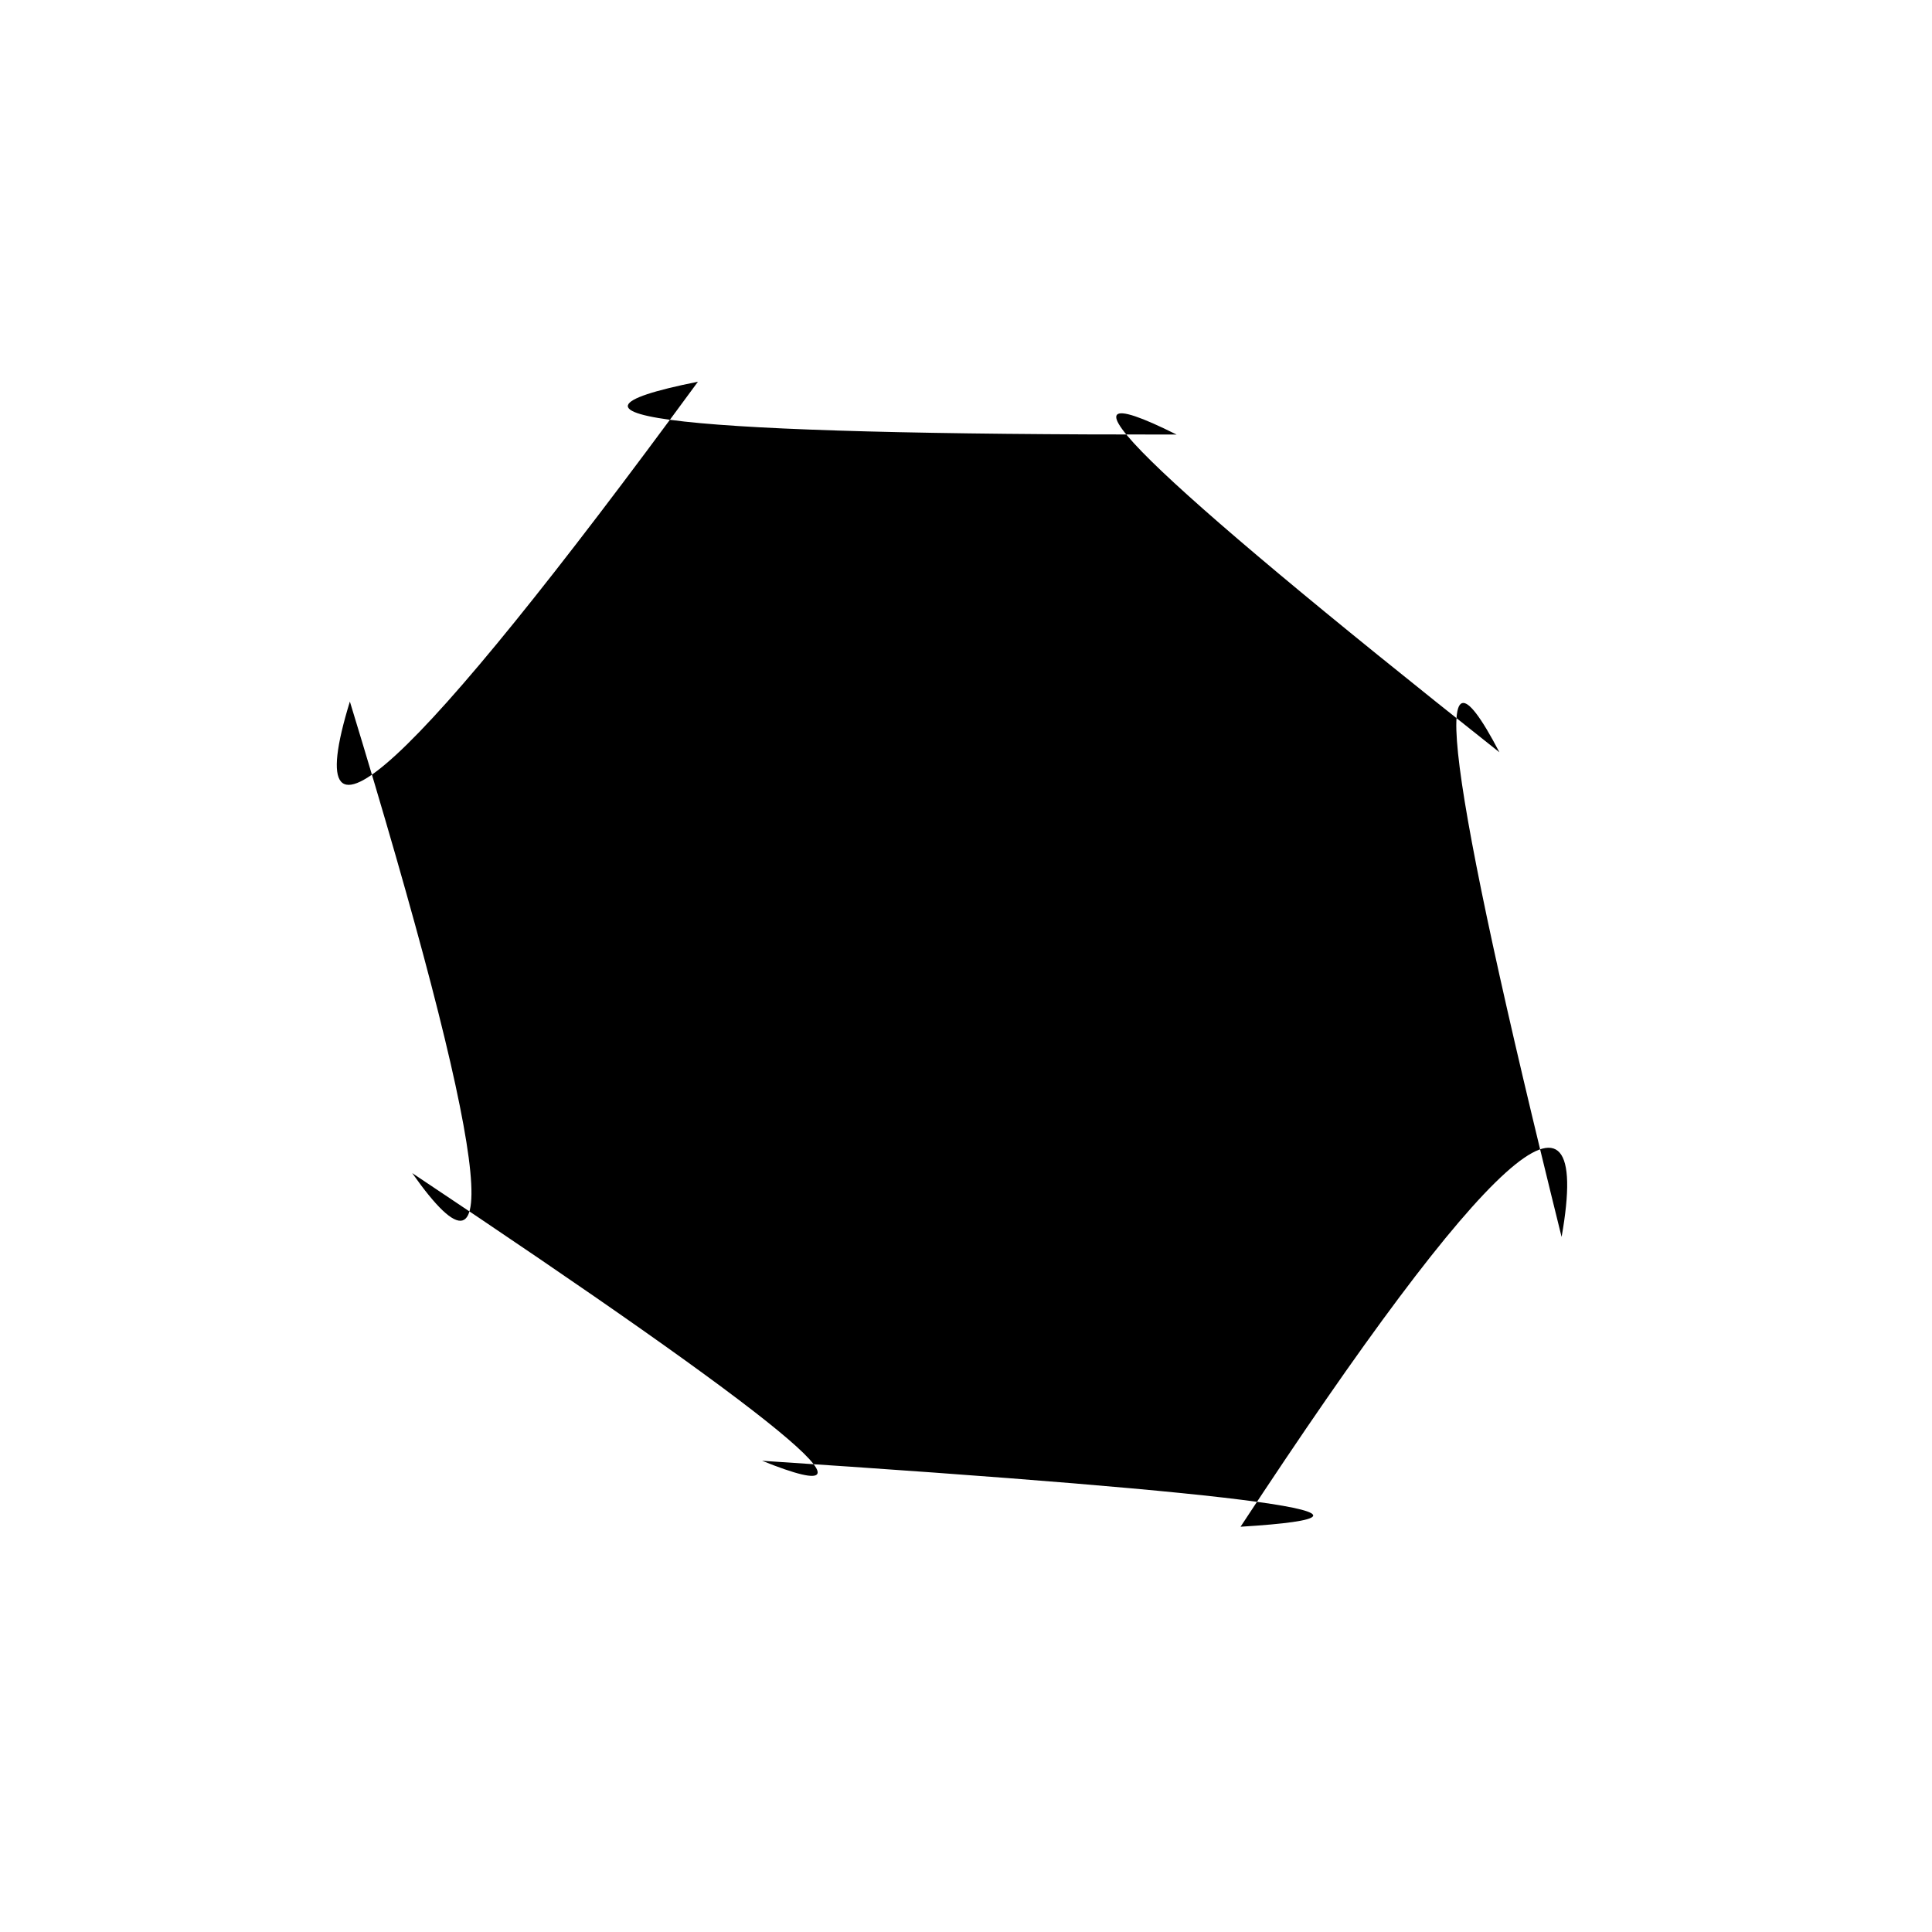
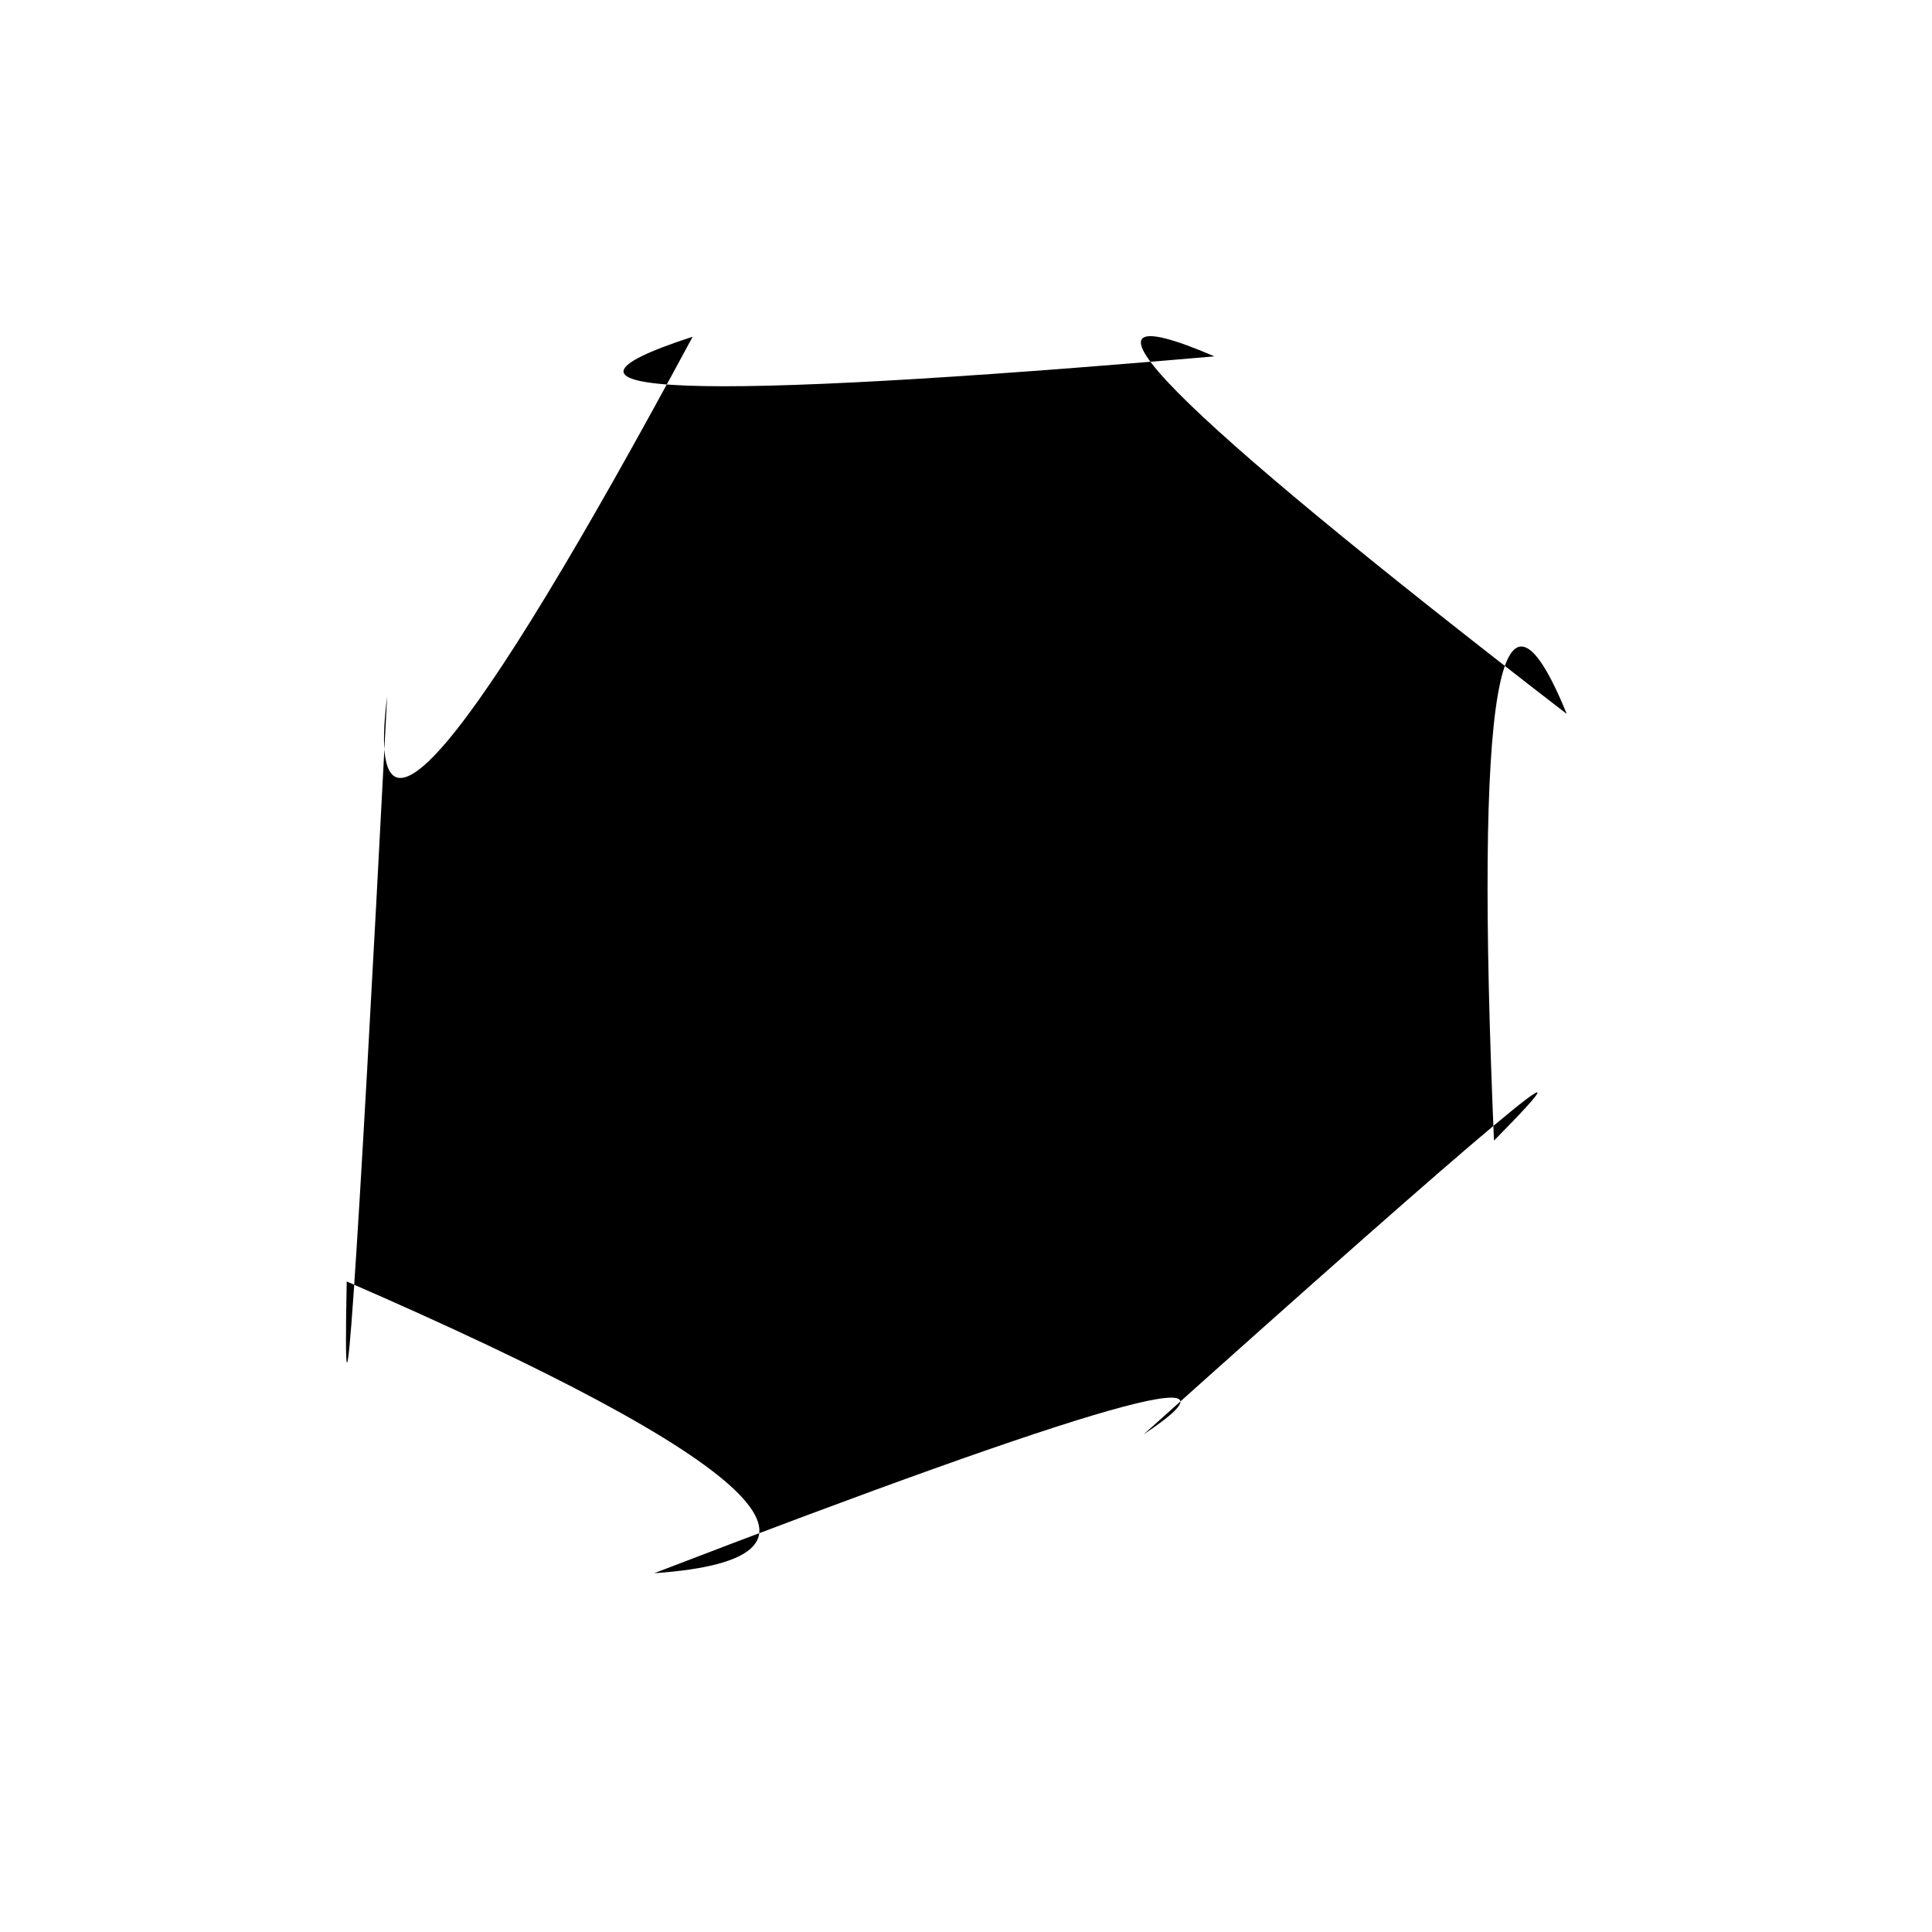
<svg xmlns="http://www.w3.org/2000/svg" viewBox="0 0 64 64" aria-hidden="true">
-   <path fill="black" d="M 38.975 14.395 Q 31.94 10.88 49.67 24.92 Q 46.01 17.91 51.73 40.975 Q 53.33 31.93 41.095 50.575 Q 50.13 50.02 25.245 48.39 Q 32.06 51.13 13.655 38.86 Q 18.43 45.65 11.59 23.24 Q 8.88 32.07 23.12 12.645 Q 14.3 14.41 38.975 14.395 Z" />
+   <path fill="black" d="M 40.23 11.805 Q 31.93 8.24 51.9 23.65 Q 48.53 15.37 49.49 37.785 Q 55.27 31.93 37.885 47.515 Q 43.71 43.64 21.67 52.115 Q 32.06 51.39 11.485 42.45 Q 11.28 52.84 12.825 23.065 Q 11.69 32.06 22.945 11.155 Q 13.96 14.07 40.23 11.805 Z" />
</svg>
